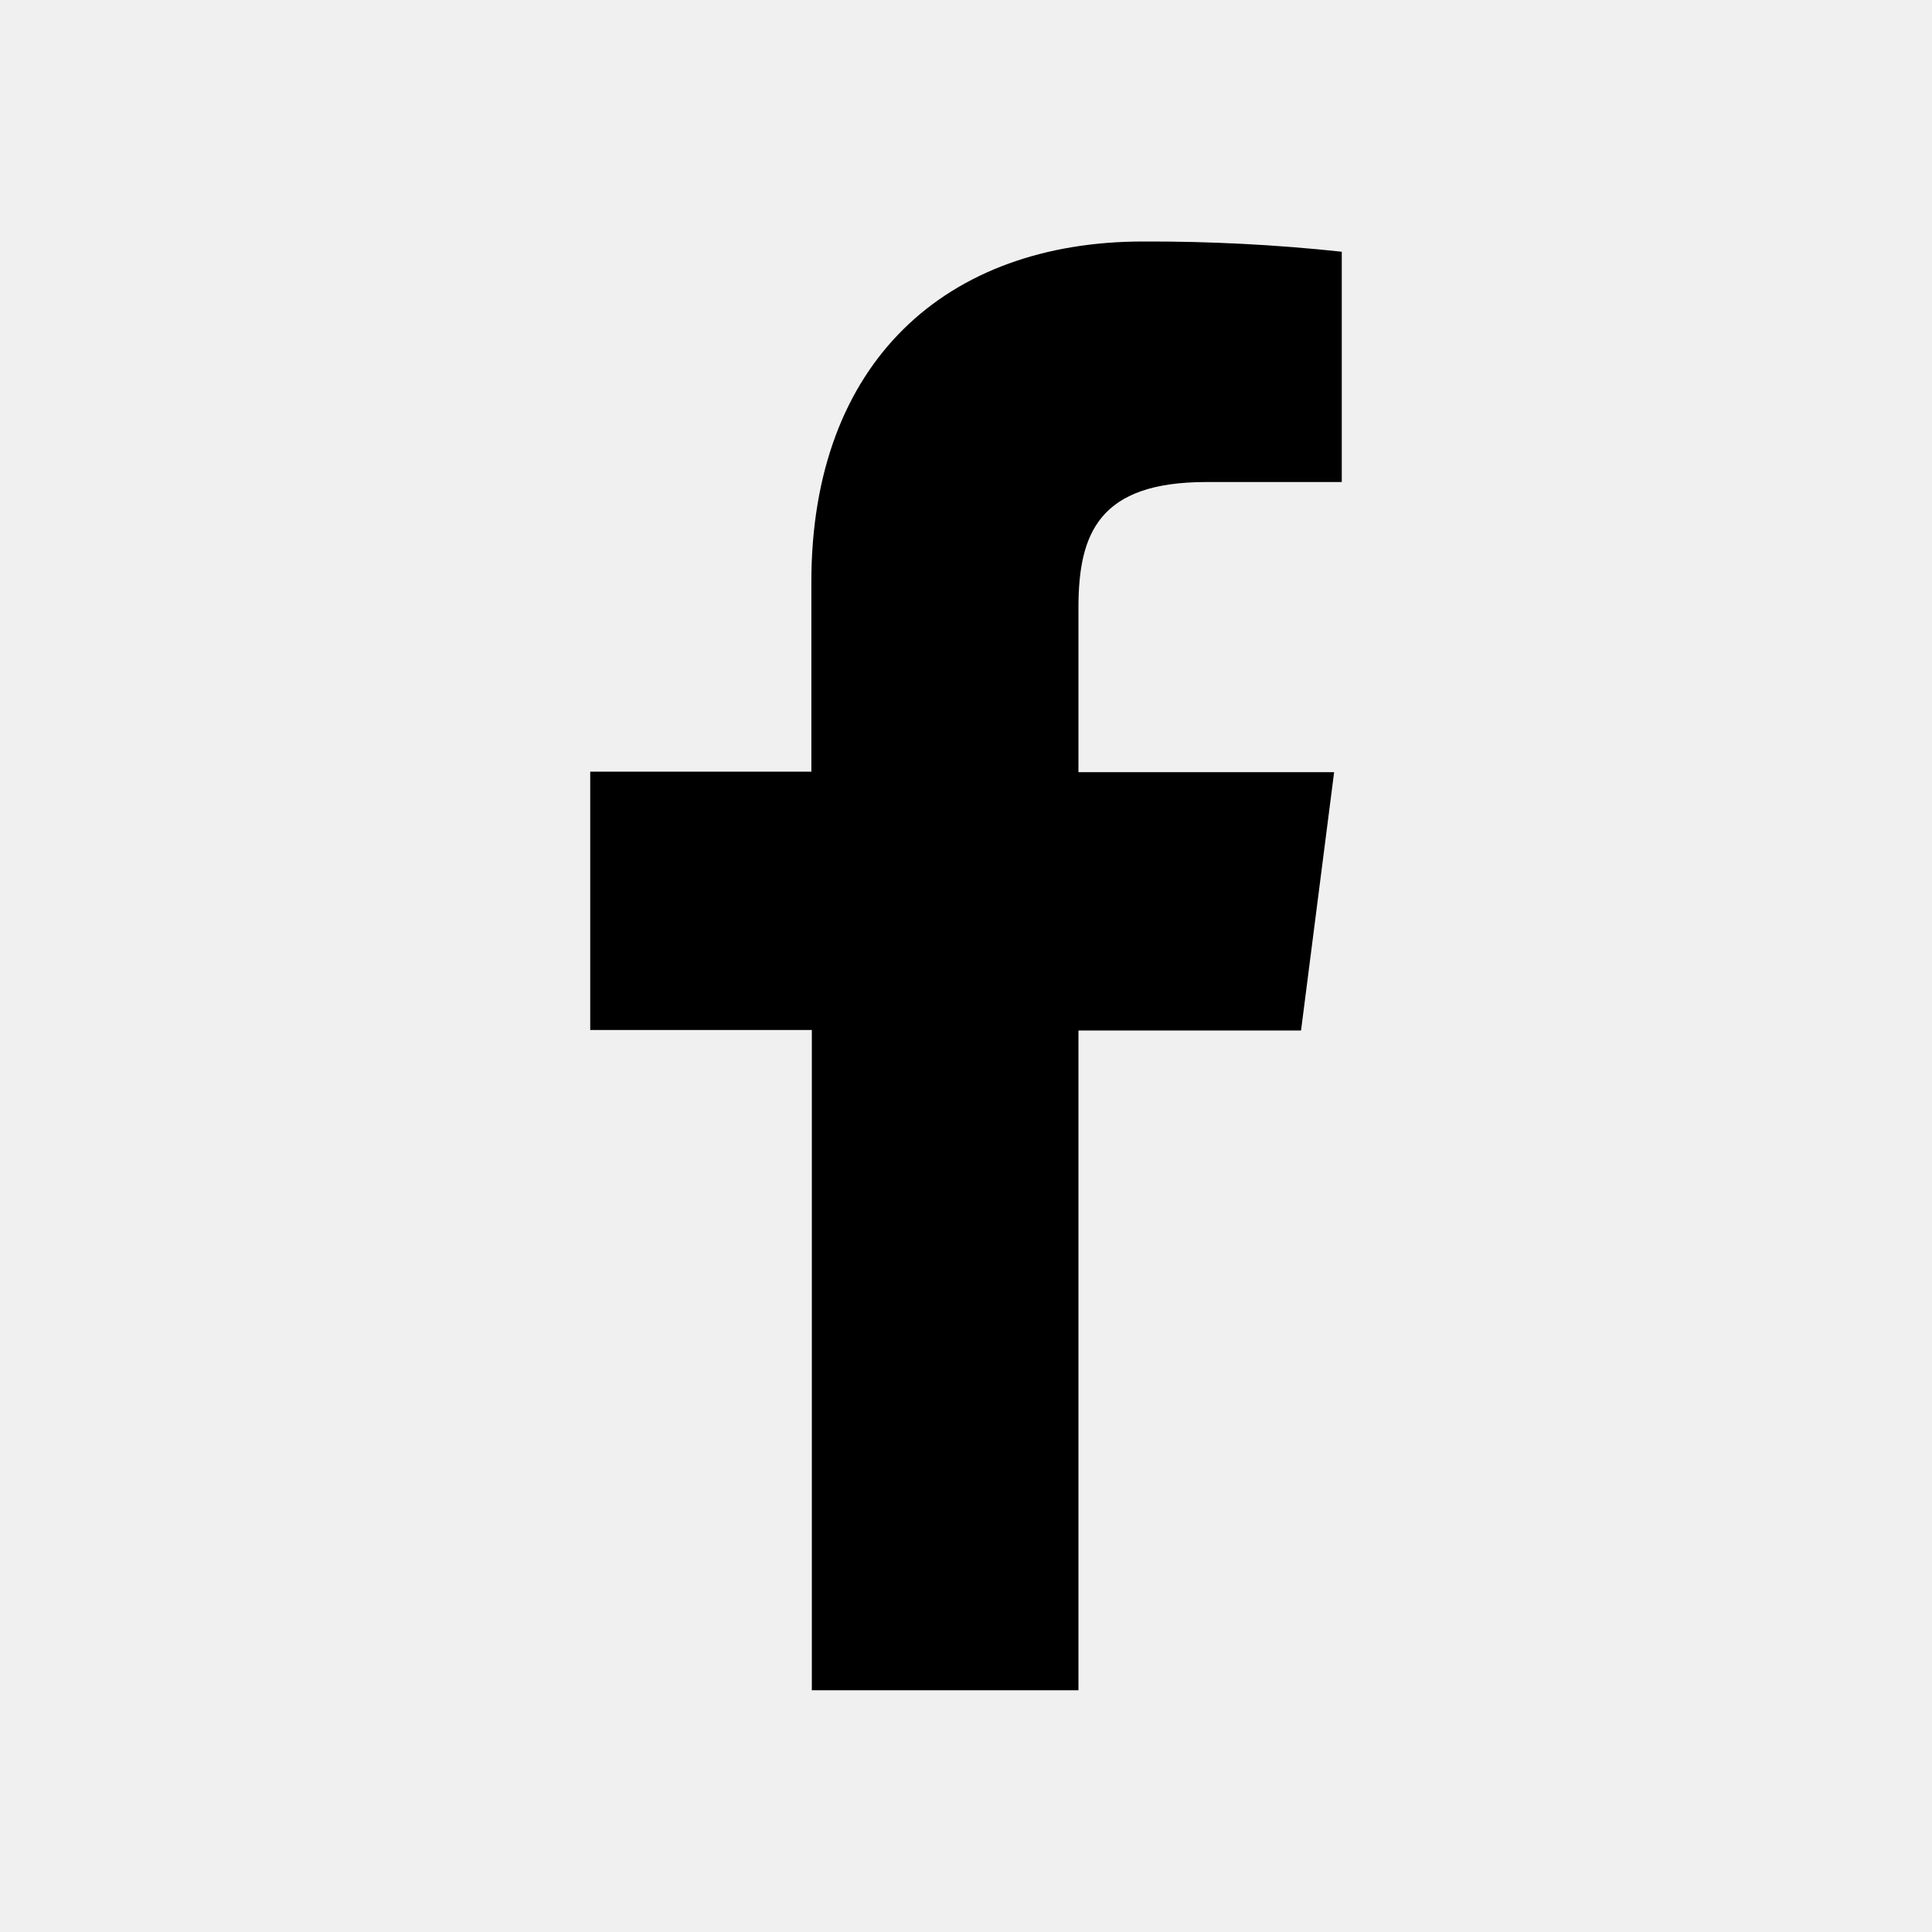
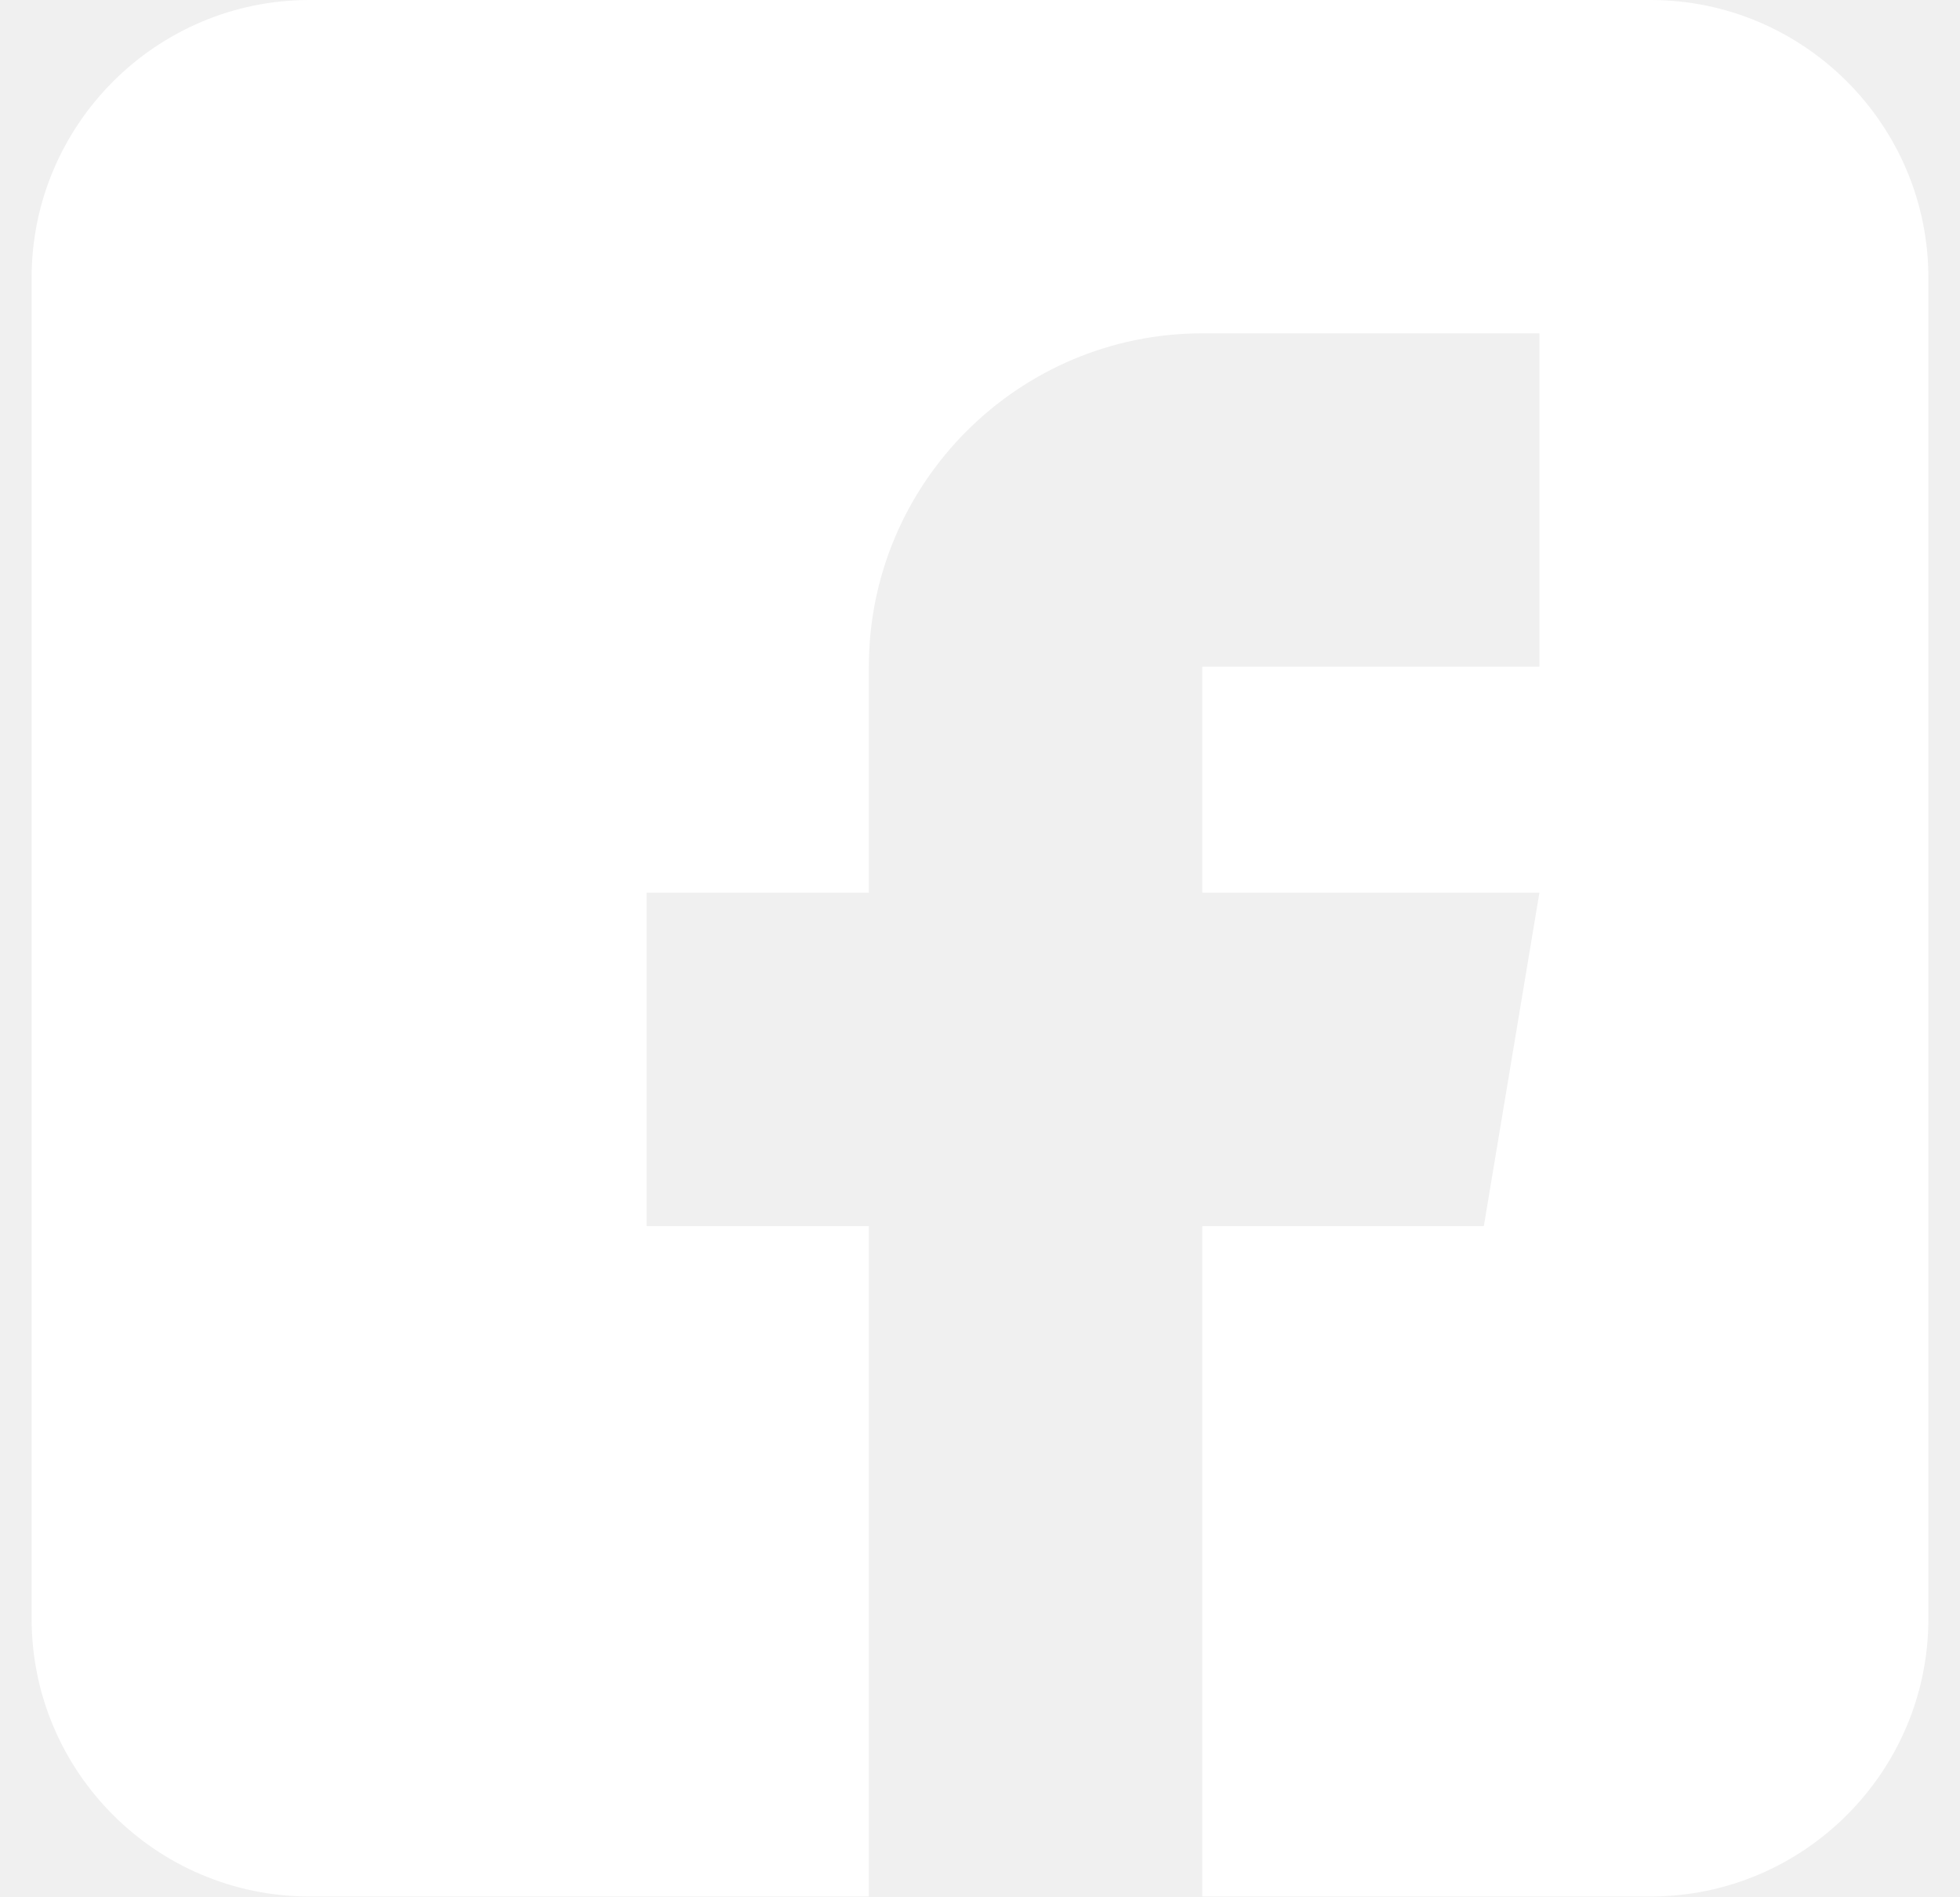
- <svg xmlns="http://www.w3.org/2000/svg" width="24" height="24" viewBox="0 0 24 24" fill="none">
-   <path d="M13.397 20.997V12.801H16.162L16.573 9.592H13.397V7.548C13.397 6.622 13.655 5.988 14.984 5.988H16.668V3.127C15.849 3.039 15.025 2.997 14.201 3C11.757 3 10.079 4.492 10.079 7.231V9.586H7.332V12.795H10.085V20.997H13.397Z" fill="black" />
+ <svg xmlns="http://www.w3.org/2000/svg" width="31" height="30" viewBox="0 0 31 30" fill="none">
+   <g clip-path="url(#clip0_915_2708)">
+     <path d="M26.105 0H4.895C2.472 0 0.5 1.972 0.5 4.395V25.605C0.5 28.028 2.472 30 4.895 30H13.742V19.395H10.227V14.121H13.742V10.547C13.742 7.639 16.108 5.273 19.016 5.273H24.348V10.547H19.016V14.121H24.348L23.469 19.395H19.016V30H26.105C28.528 30 30.5 28.028 30.5 25.605V4.395C30.5 1.972 28.528 0 26.105 0Z" fill="white" />
+   </g>
+   <defs>
+     <clipPath id="clip0_915_2708">
+       <rect width="30" height="30" fill="white" transform="translate(0.5)" />
+     </clipPath>
+   </defs>
</svg>
